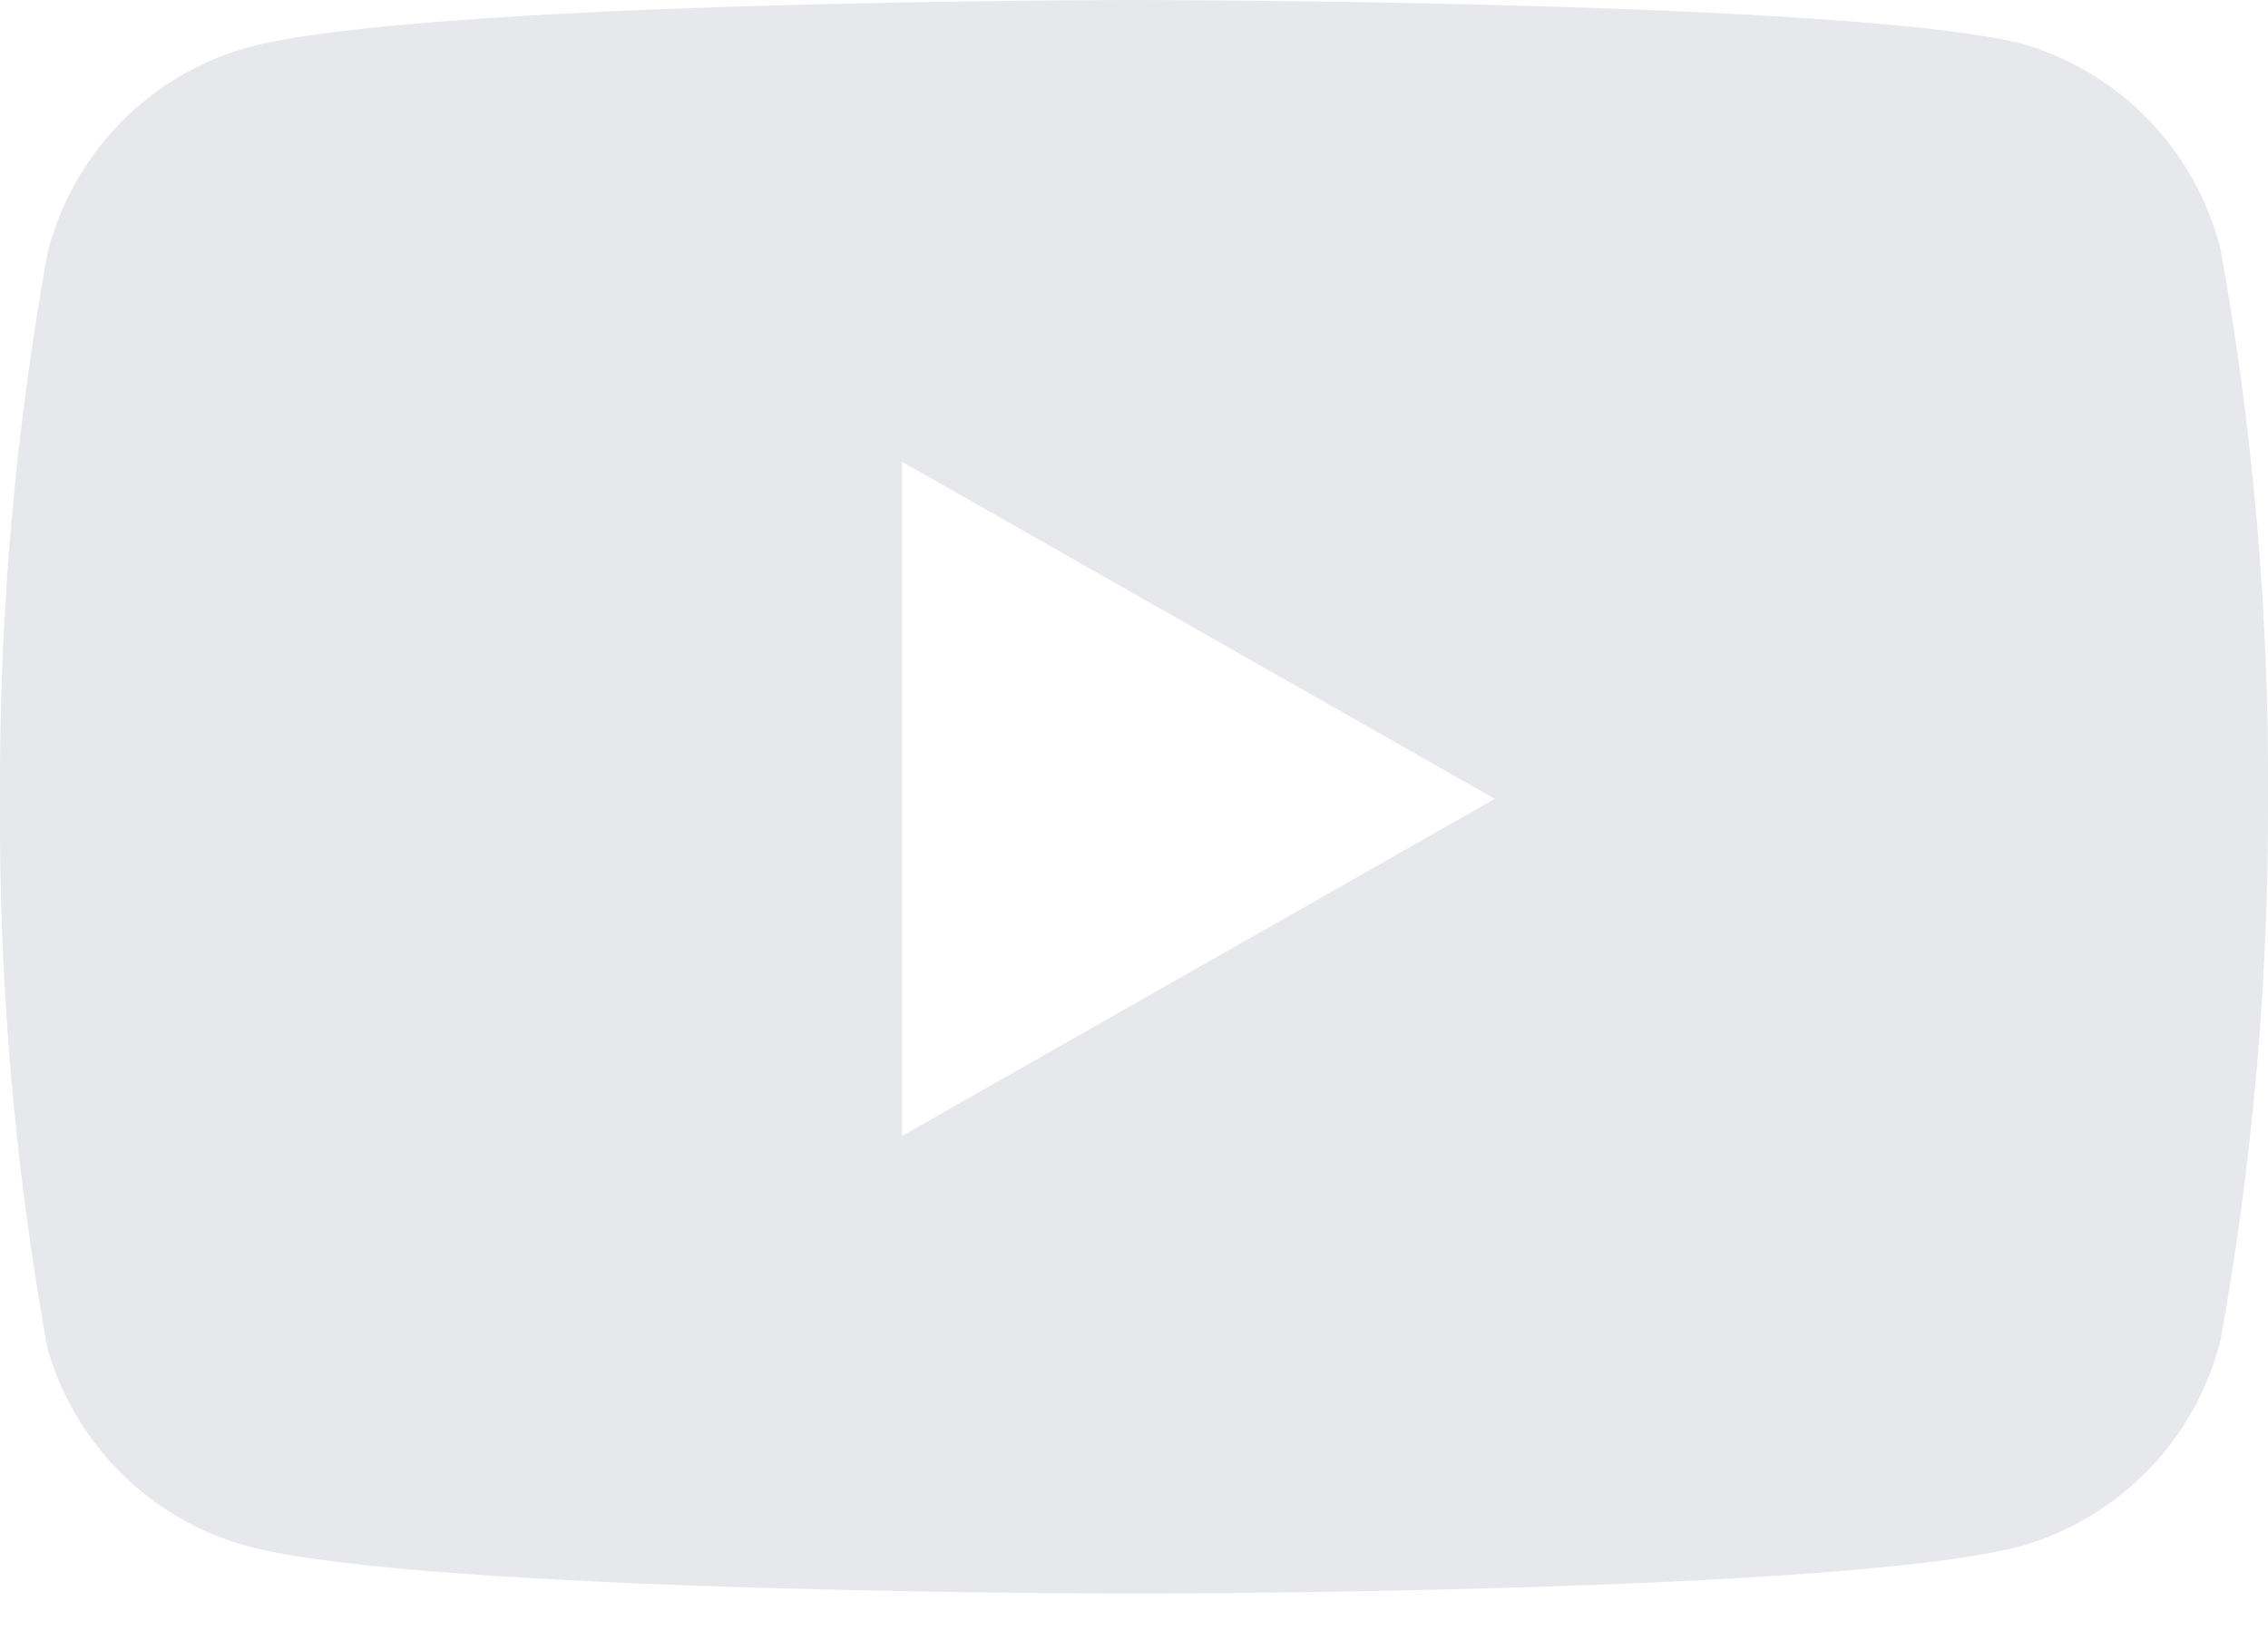
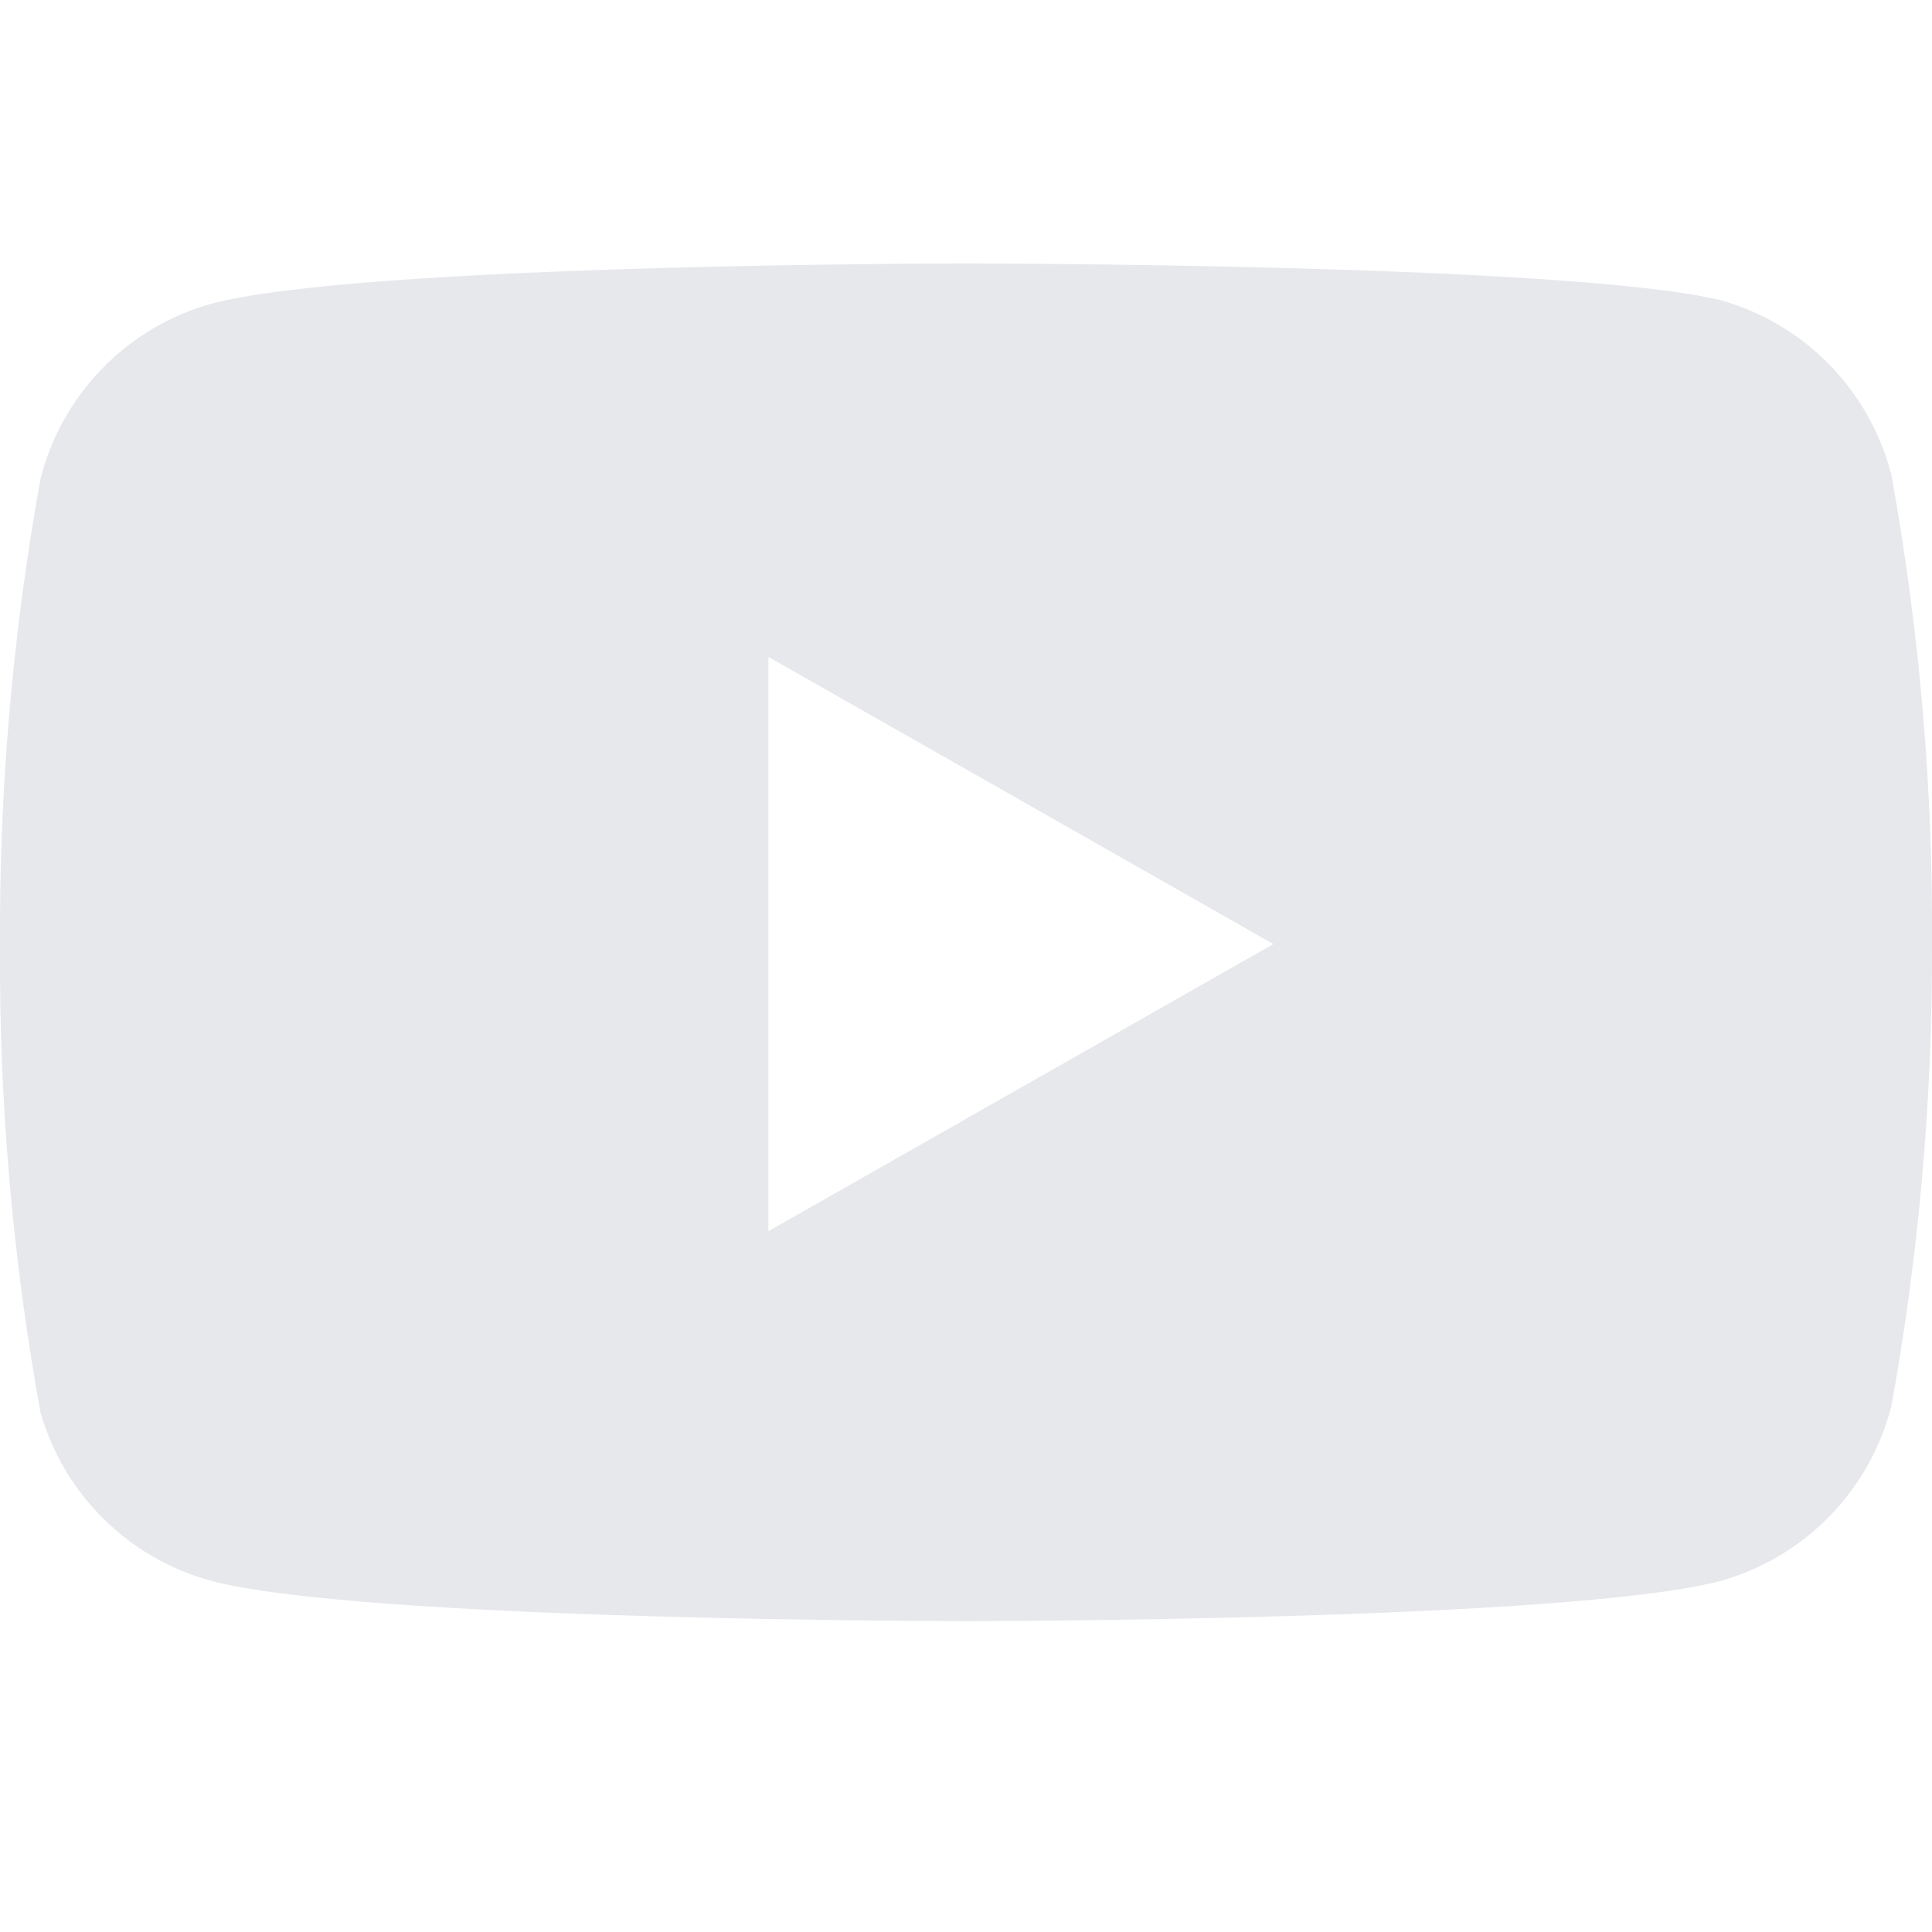
- <svg xmlns="http://www.w3.org/2000/svg" width="22" height="16" viewBox="0 0 22 16" fill="none">
+ <svg xmlns="http://www.w3.org/2000/svg" width="25" height="25" viewBox="0 0 22 16" fill="none">
  <path fill-rule="evenodd" clip-rule="evenodd" d="M20.838 1.159C21.179 1.511 21.421 1.945 21.54 2.42C21.857 4.179 22.011 5.963 22 7.75C22.006 9.51 21.852 11.268 21.54 13C21.421 13.475 21.179 13.909 20.838 14.261C20.498 14.612 20.07 14.867 19.6 15C17.88 15.46 11 15.46 11 15.46C11 15.46 4.12 15.46 2.4 15C1.938 14.874 1.518 14.631 1.178 14.294C0.838 13.958 0.591 13.54 0.46 13.08C0.142 11.321 -0.012 9.537 -0 7.75C-0.009 5.976 0.145 4.206 0.46 2.46C0.578 1.985 0.82 1.551 1.161 1.199C1.502 0.848 1.929 0.593 2.4 0.46C4.12 0 11 0 11 0C11 0 17.88 0 19.6 0.42C20.07 0.553 20.498 0.808 20.838 1.159ZM14.5 7.75L8.75 11.02V4.48L14.5 7.75Z" fill="#E6E8EC" />
</svg>
